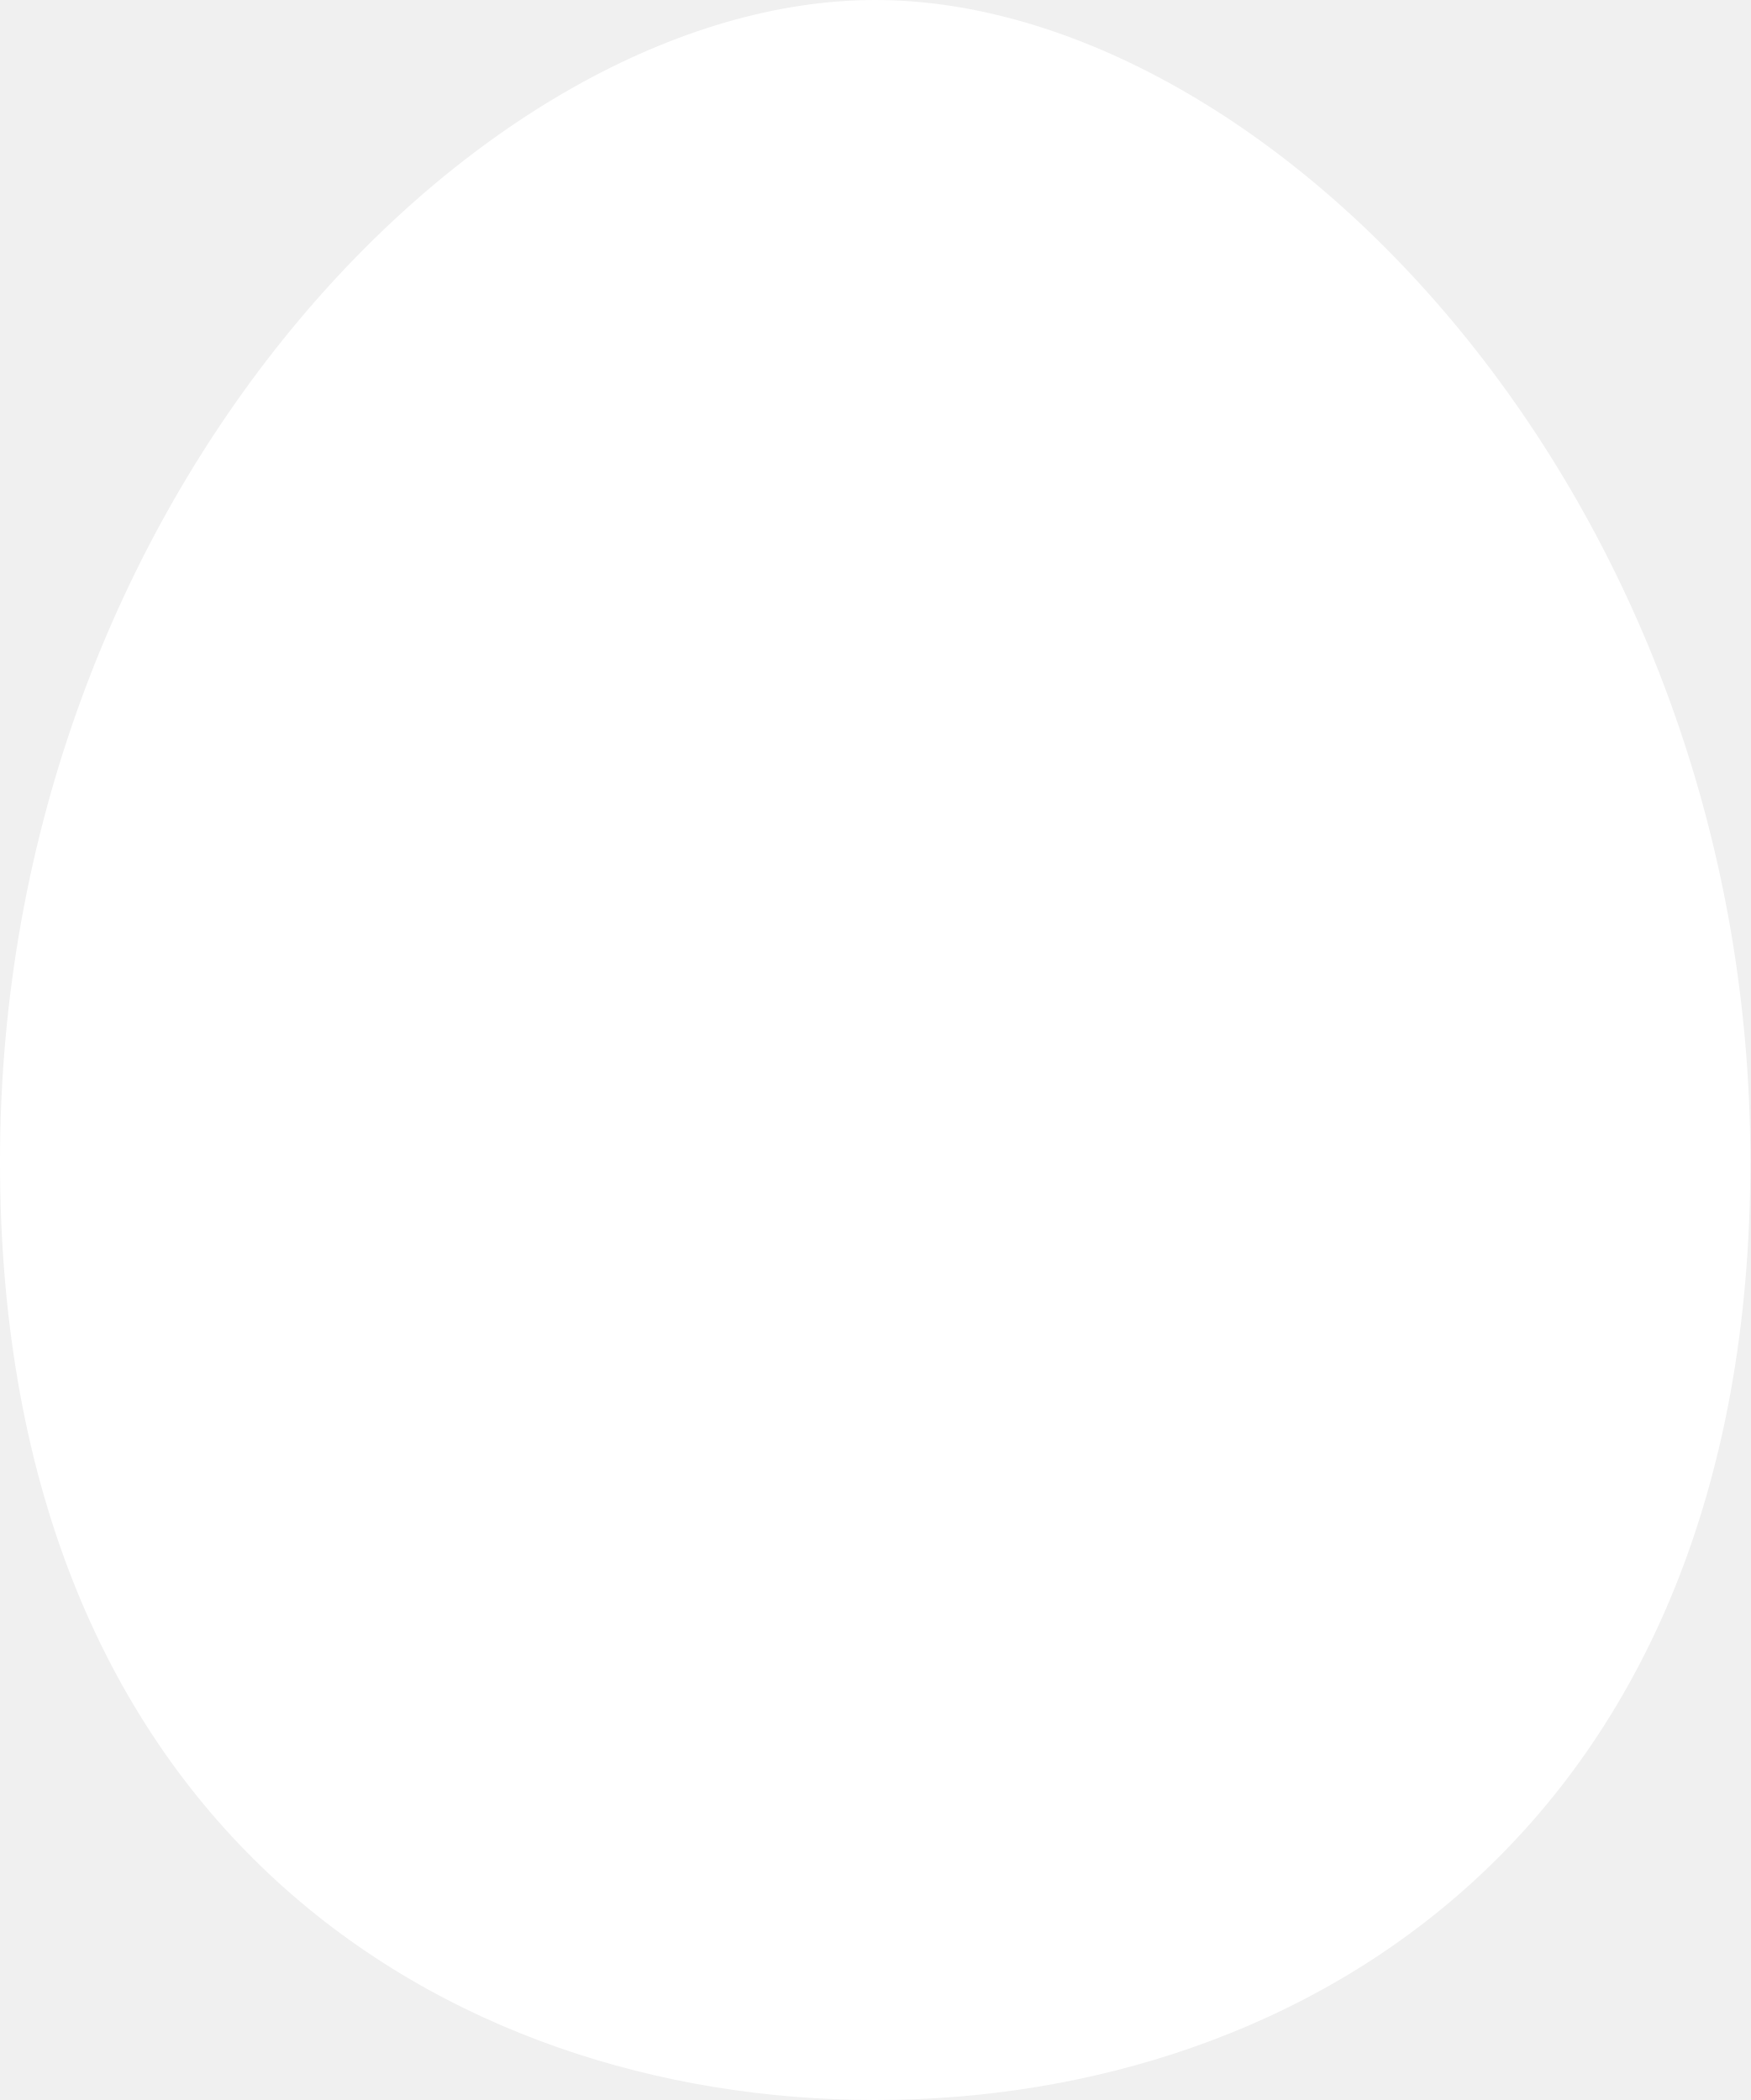
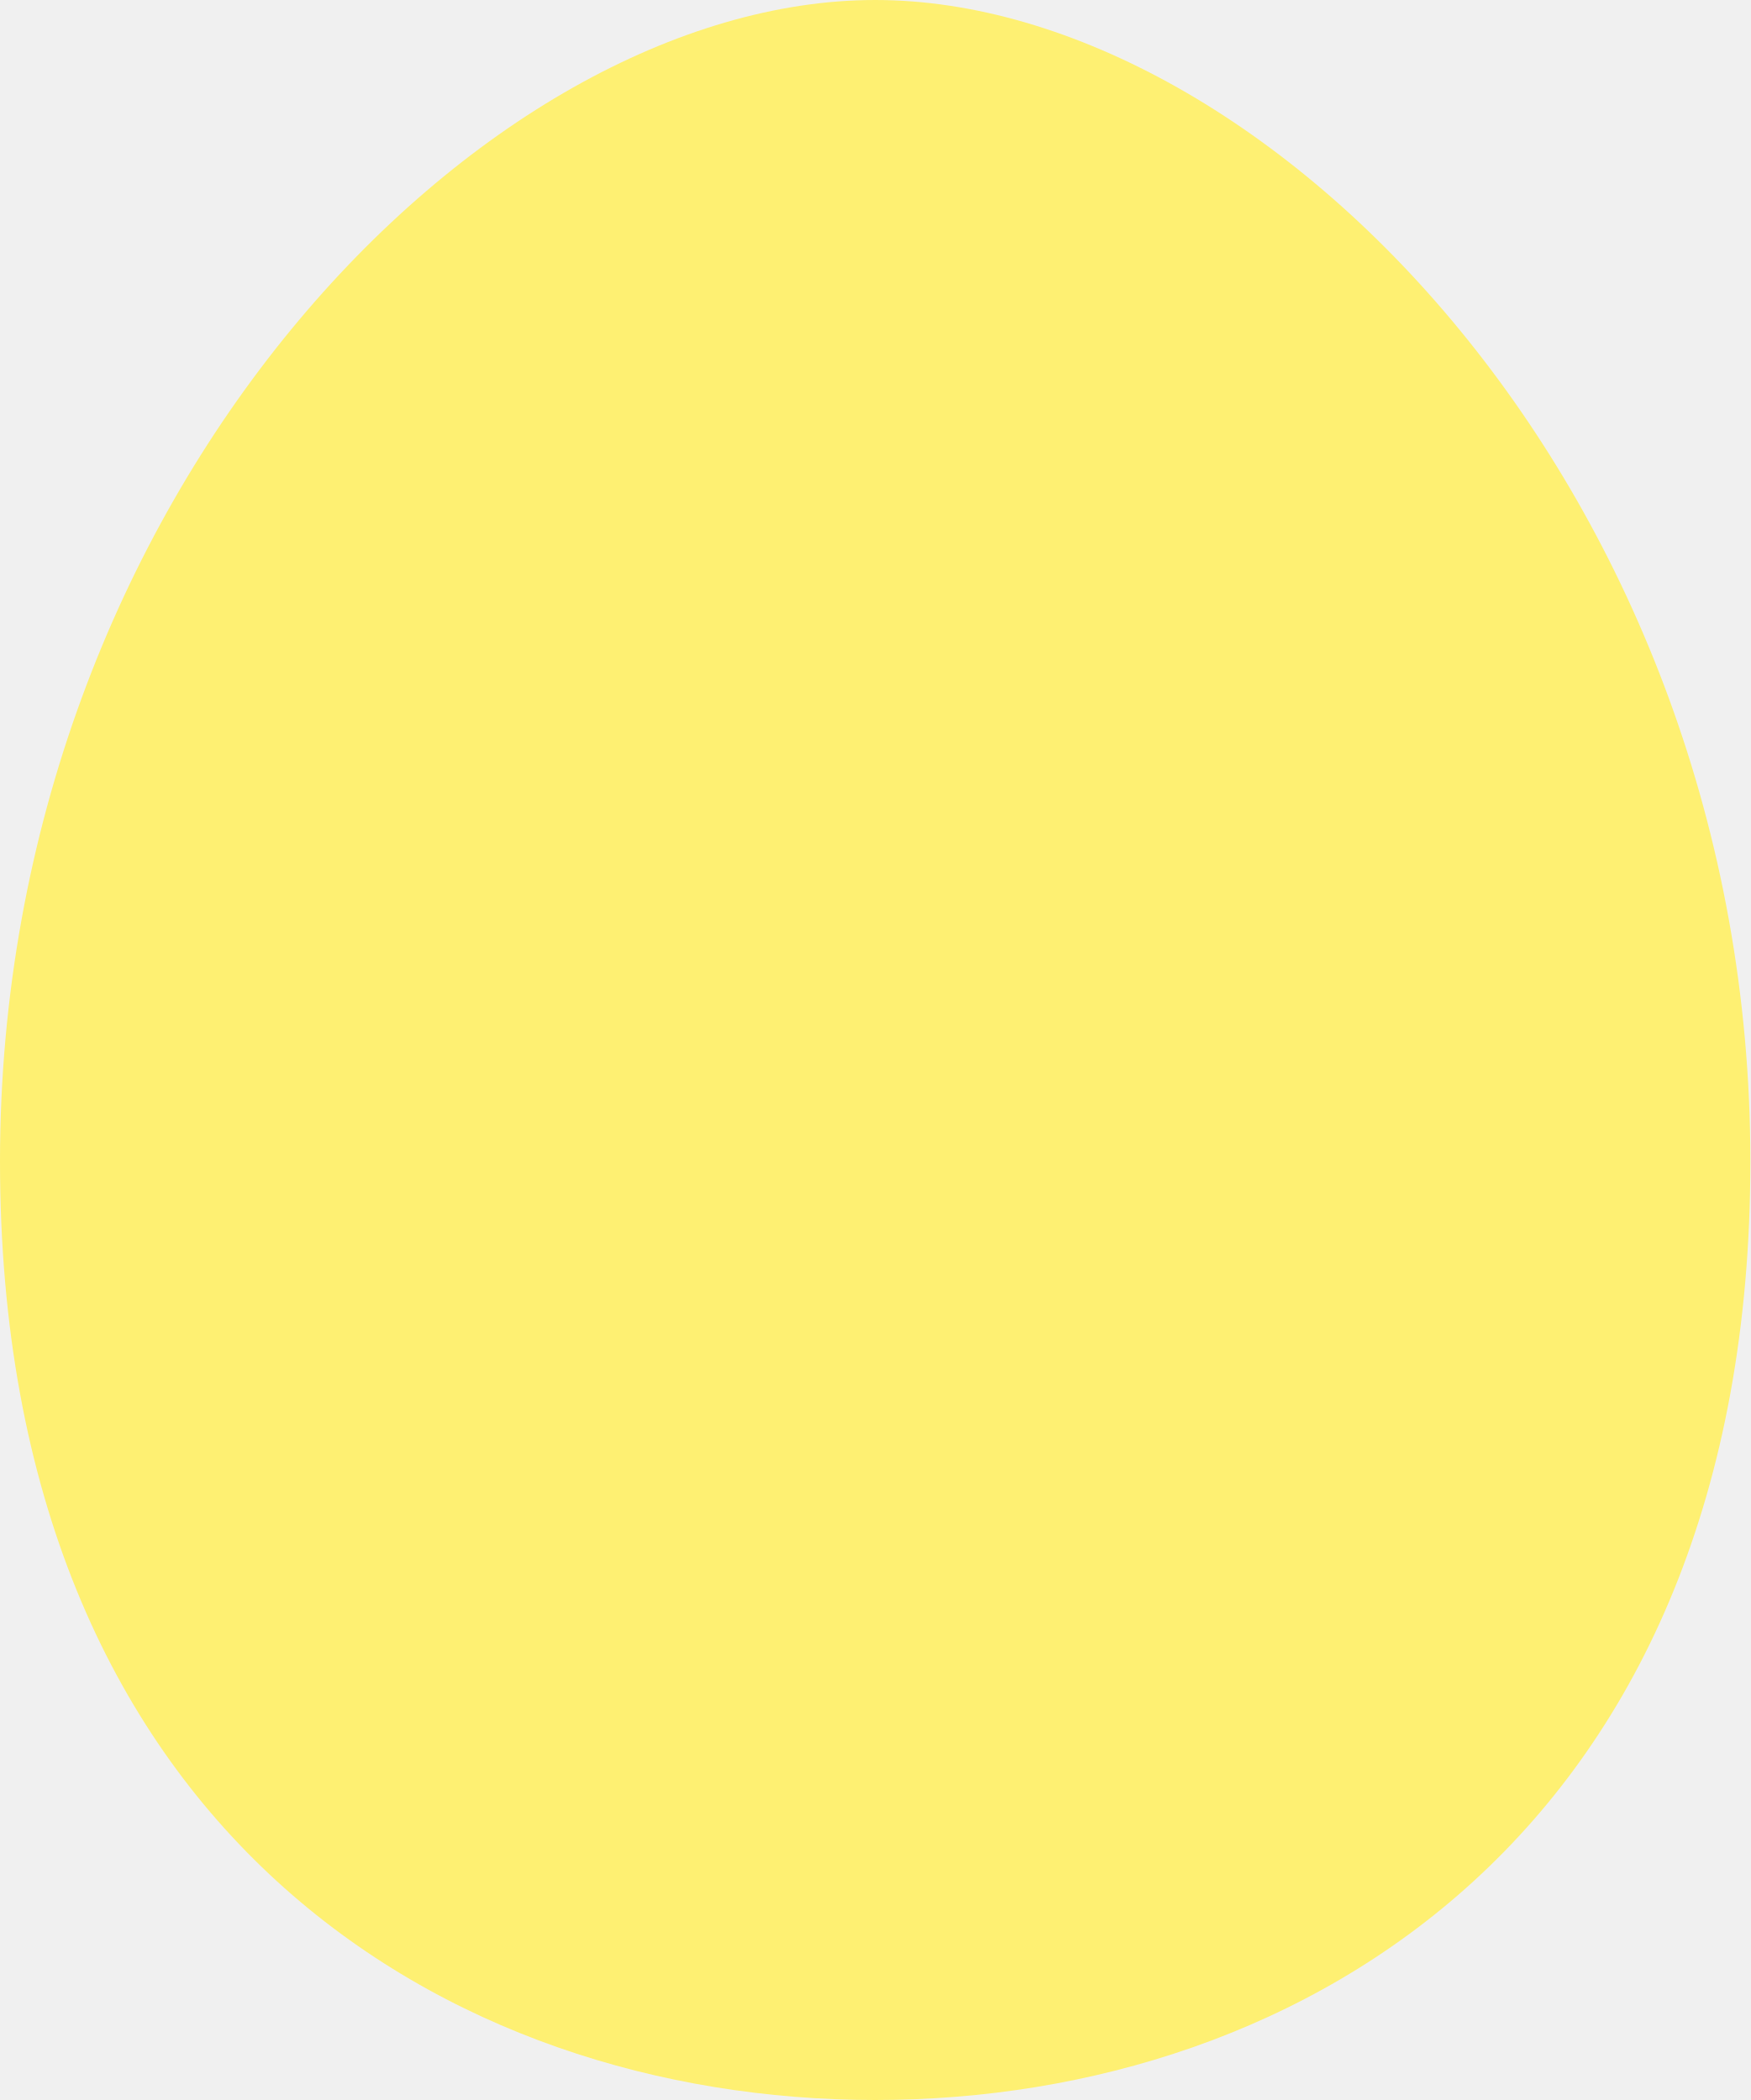
<svg xmlns="http://www.w3.org/2000/svg" id="ic-egg" width="16.666" height="20" viewBox="0 0 16.666 20">
  <defs>
    <clipPath id="clip-path">
-       <rect id="Rectangle_414" data-name="Rectangle 414" width="16.666" height="20" fill="#fff" />
+       <rect id="Rectangle_414" data-name="Rectangle 414" width="16.666" height="20" fill="#fef072" />
    </clipPath>
  </defs>
  <g id="Group_229" data-name="Group 229" clip-path="url(#clip-path)">
-     <path id="Path_1552" data-name="Path 1552" d="M8.333,0C4.6,0,0,4.7,0,11.061S4.251,20,8.333,20s8.333-2.576,8.333-8.939S12.068,0,8.333,0" fill="#fff" />
+     <path id="Path_1552" data-name="Path 1552" d="M8.333,0C4.6,0,0,4.7,0,11.061S4.251,20,8.333,20s8.333-2.576,8.333-8.939S12.068,0,8.333,0" fill="#fef072" />
  </g>
</svg>
